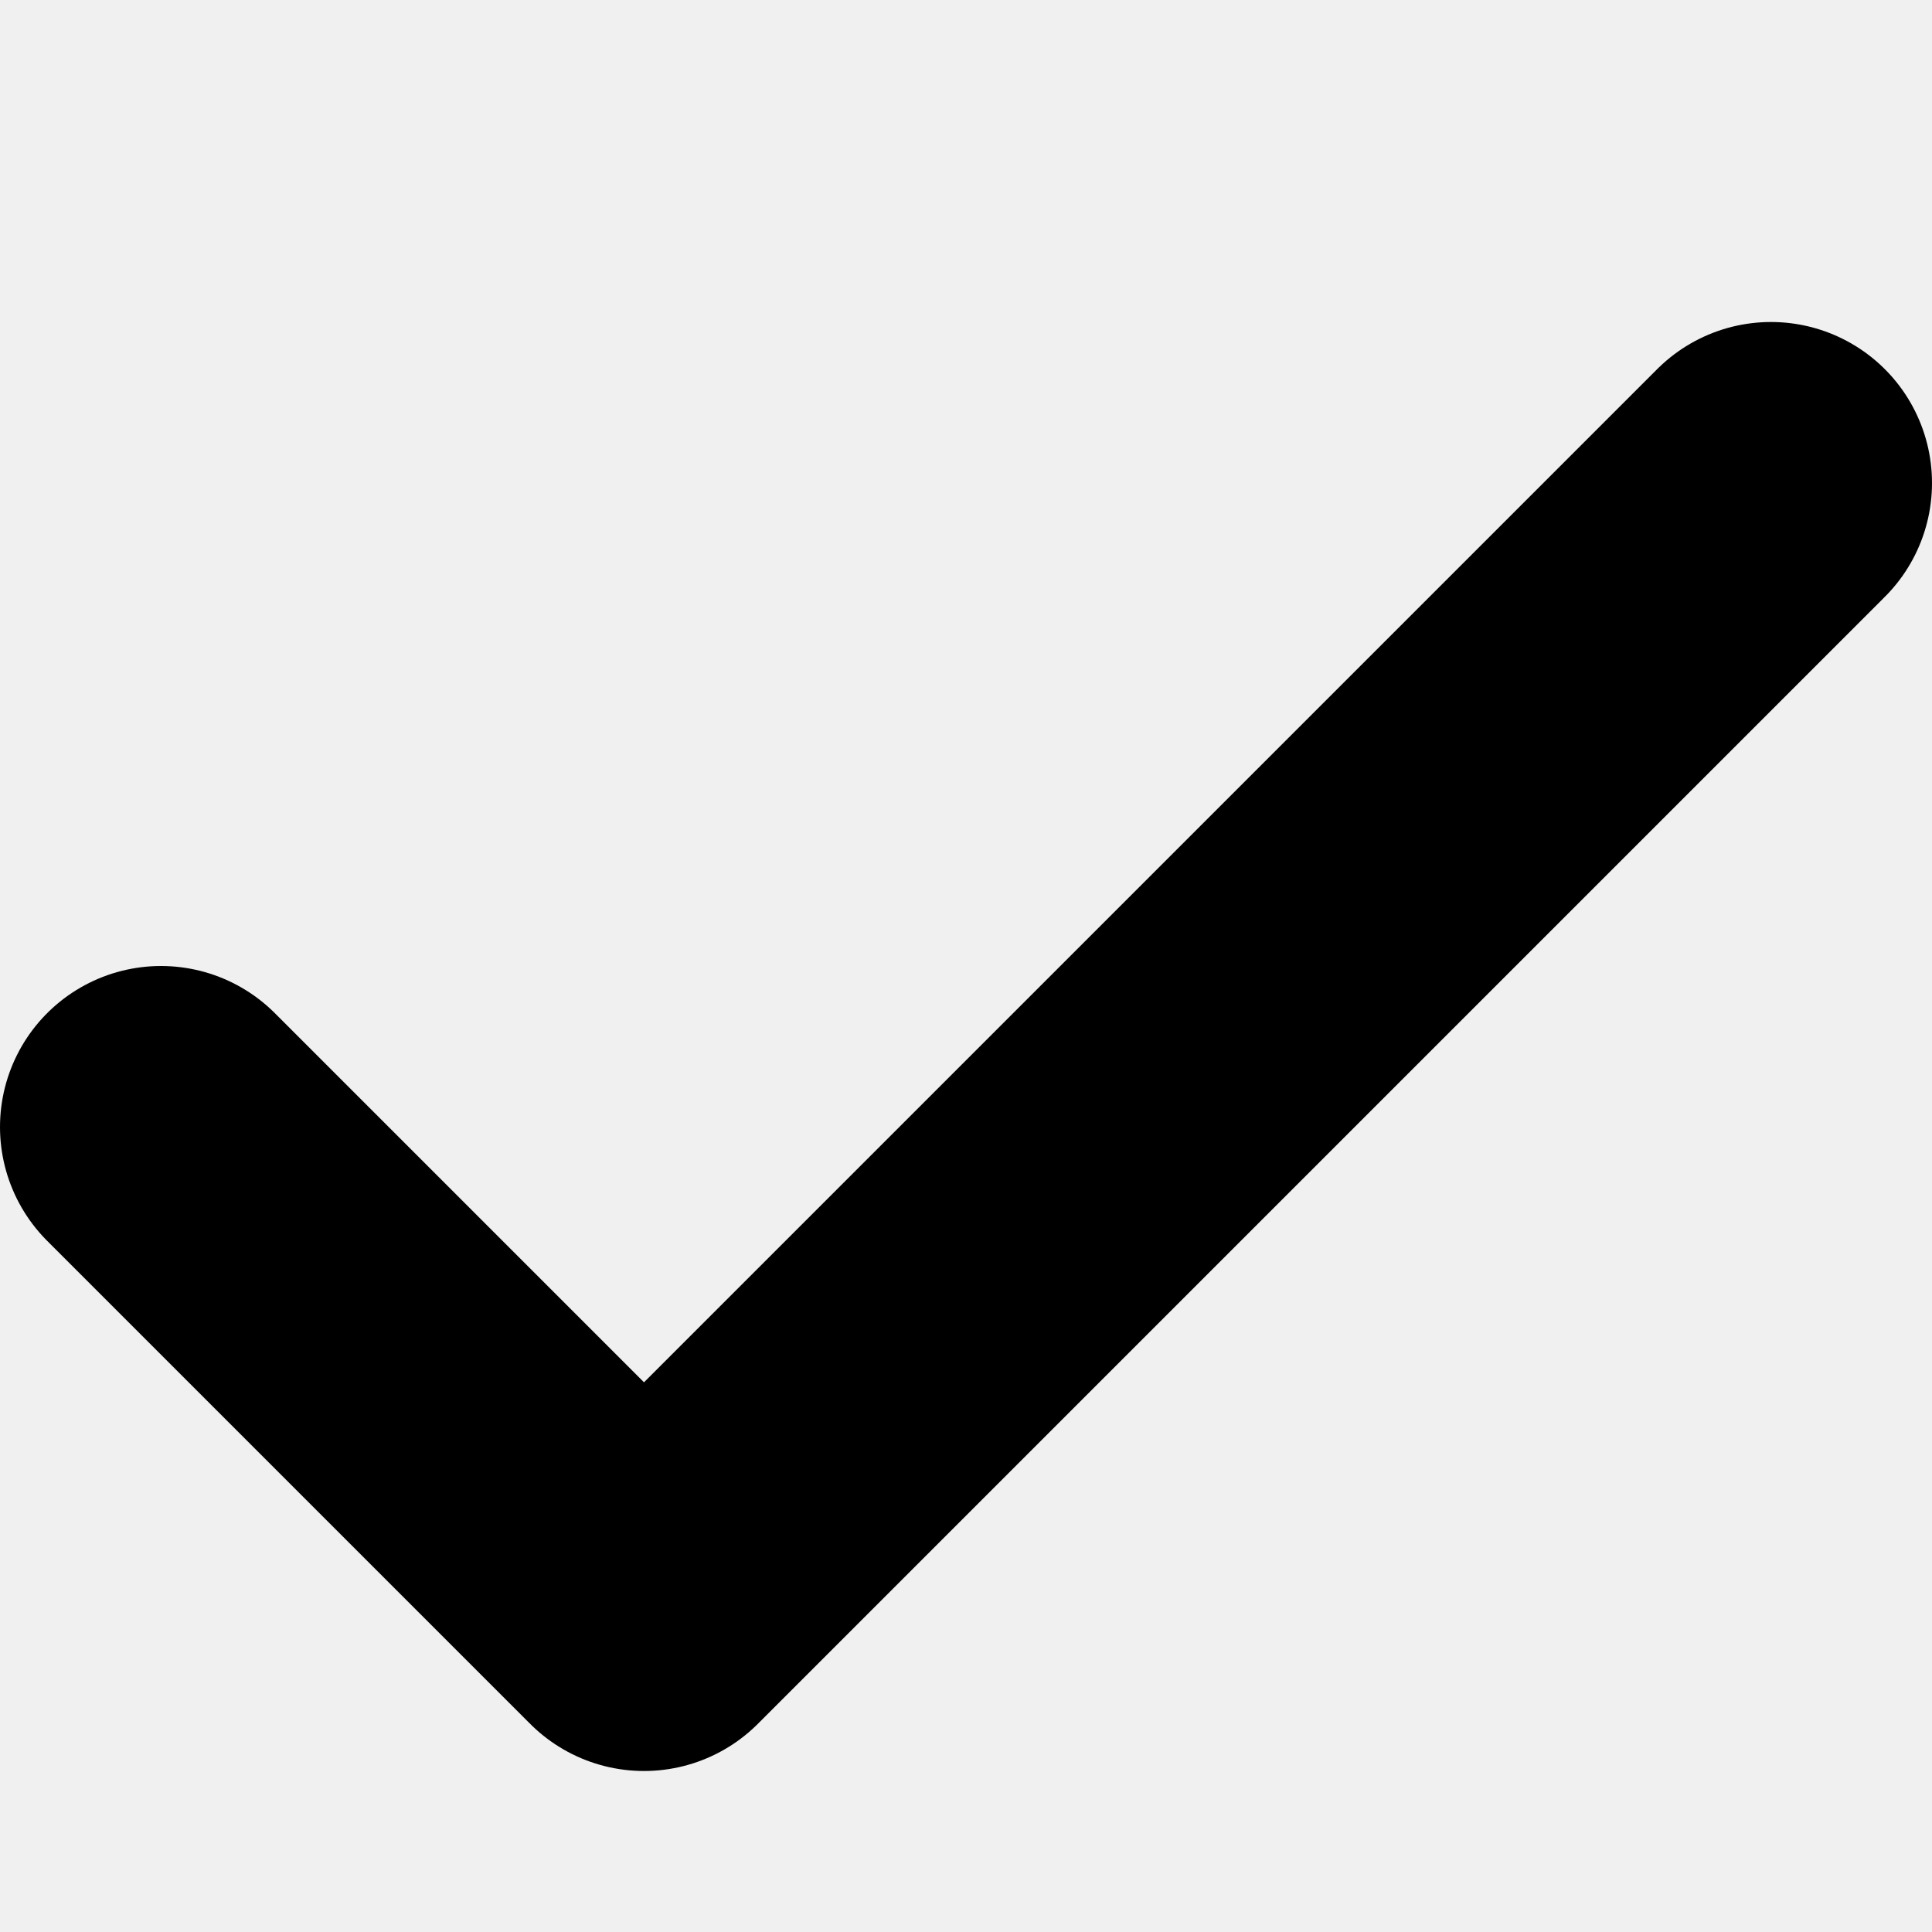
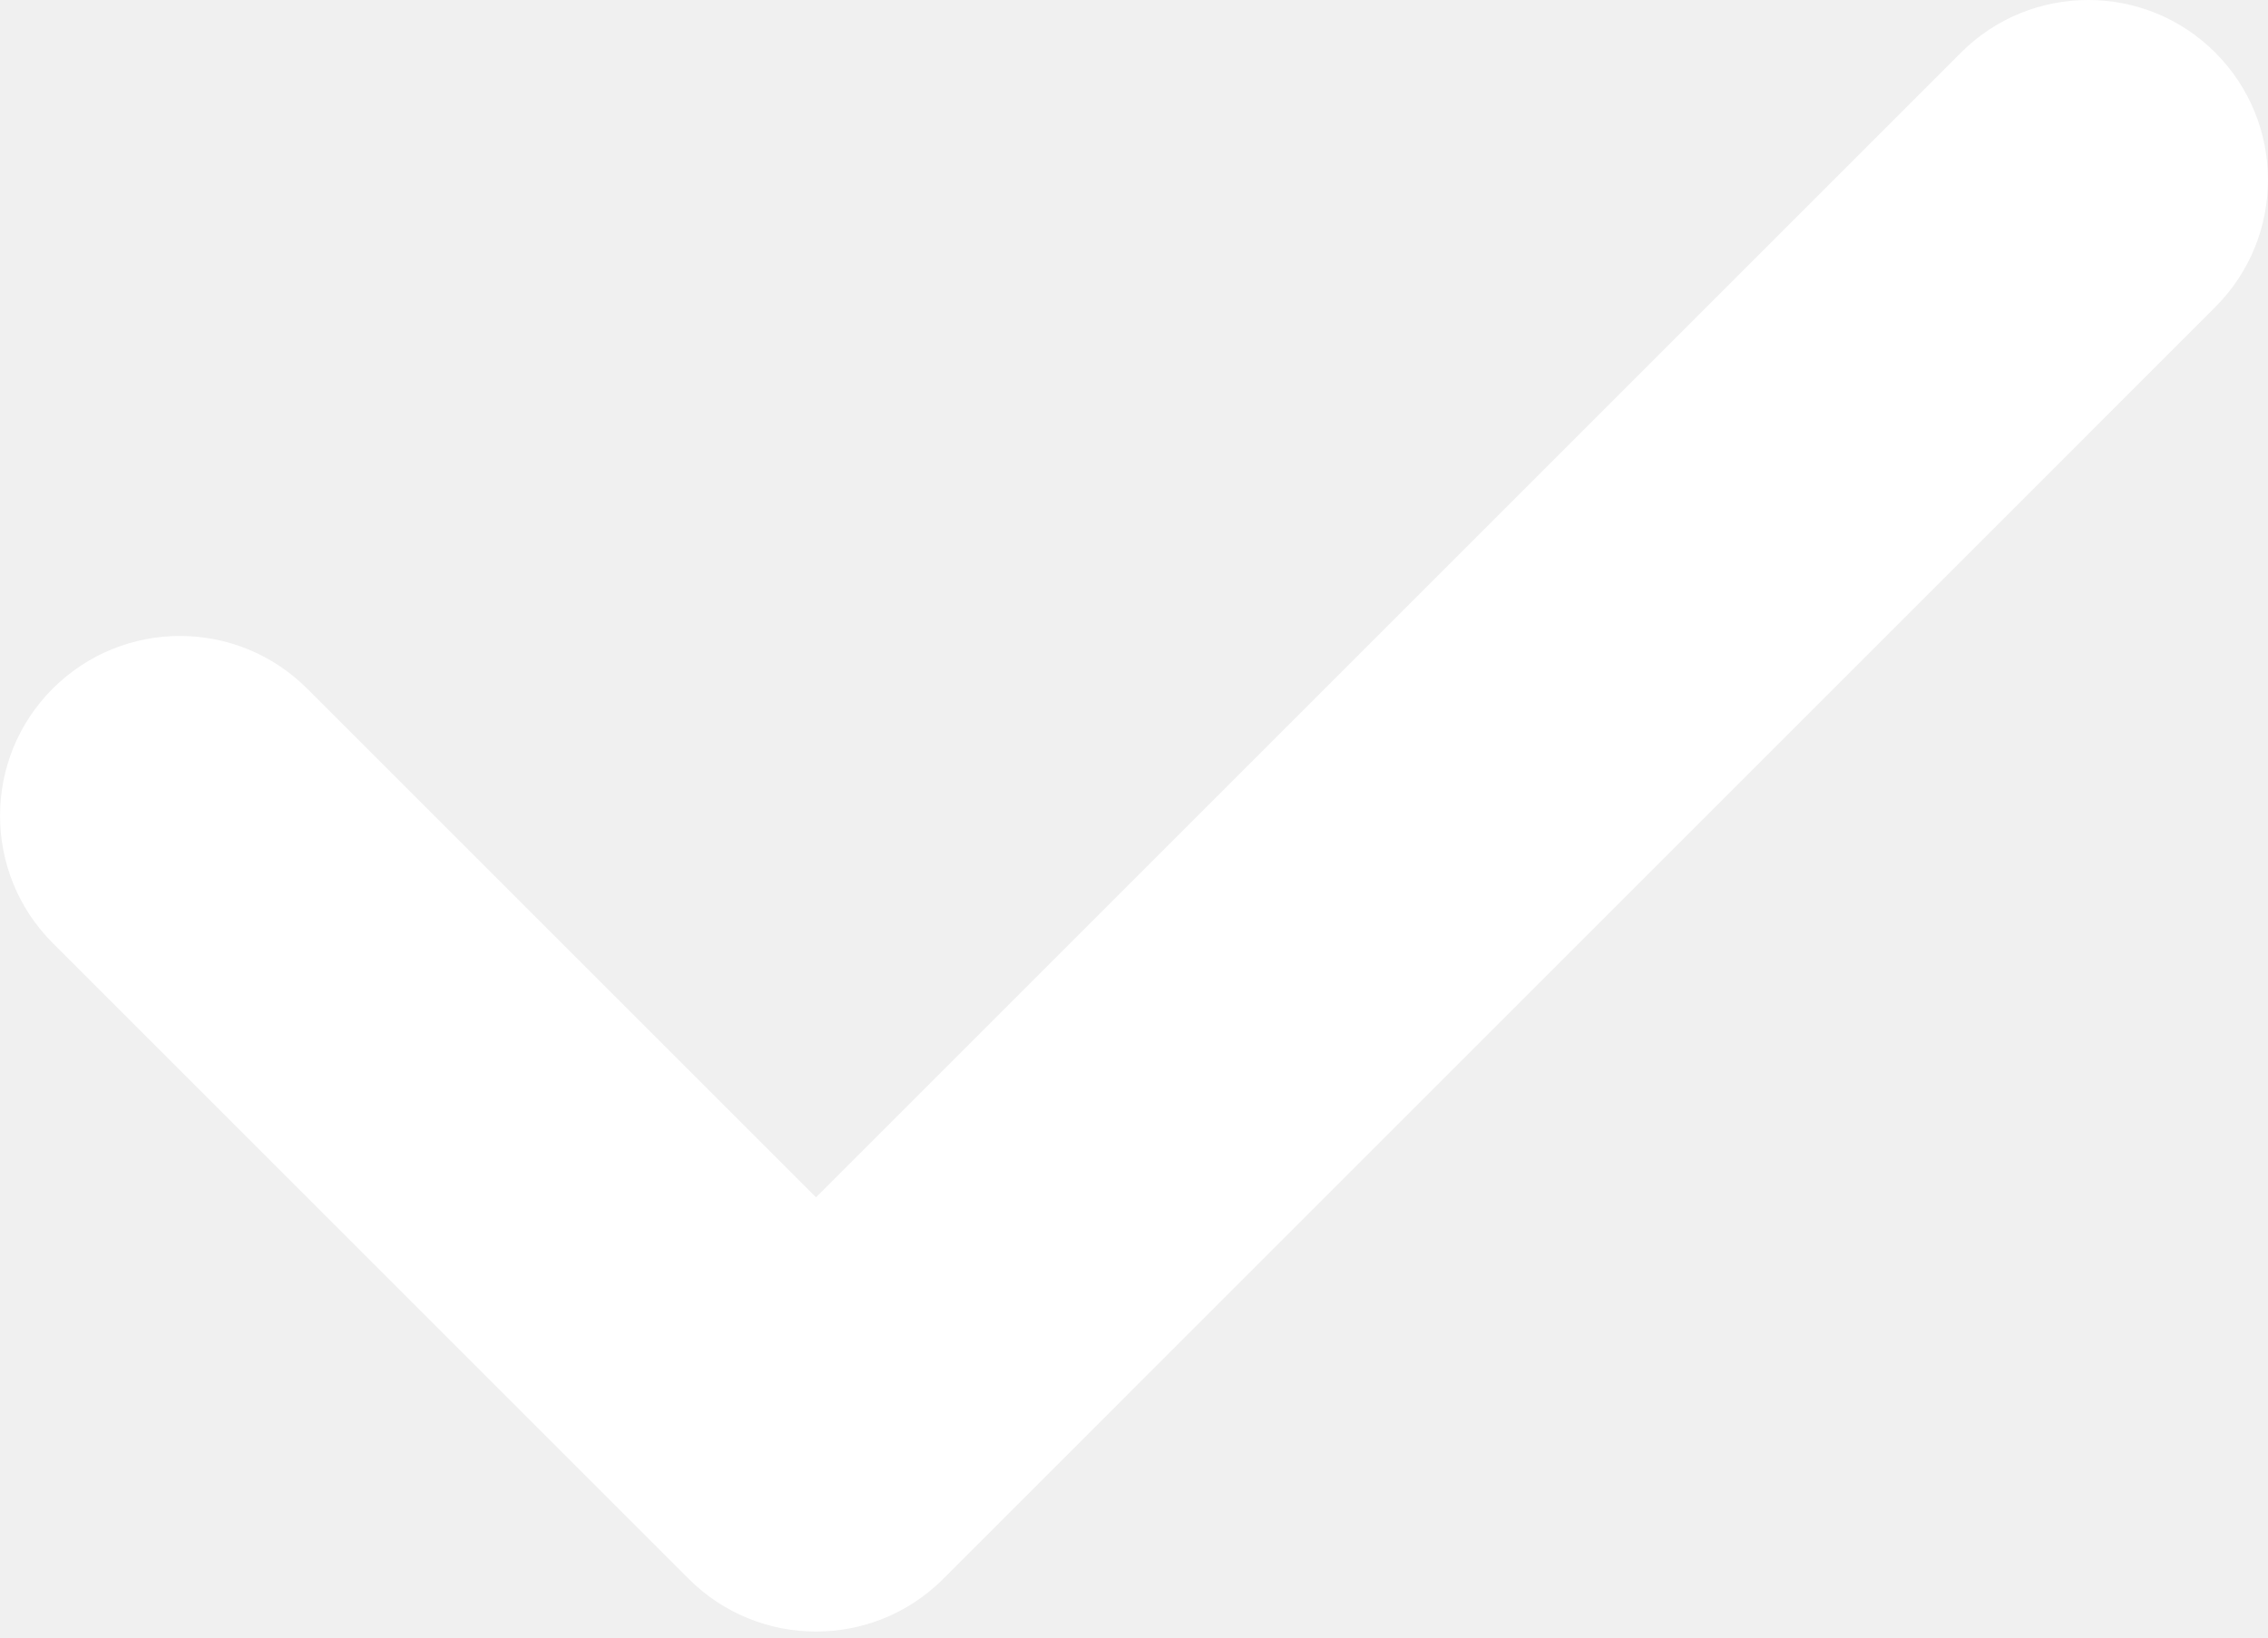
- <svg xmlns="http://www.w3.org/2000/svg" width="12" height="12" focusable="false" viewBox="0 0 12 12">
-   <path fill="none" stroke="currentColor" stroke-linecap="round" stroke-linejoin="round" stroke-width="2" d="M1 7l3 3 7-7" />
+ <svg xmlns="http://www.w3.org/2000/svg" width="18" height="13" viewBox="0 0 18 13" fill="none">
+   <path d="M17.582 0.418C17.025 -0.14 16.12 -0.139 15.563 0.418L6.476 9.505L2.438 5.467C1.88 4.909 0.976 4.909 0.418 5.467C-0.139 6.024 -0.139 6.928 0.418 7.486L5.466 12.534C5.745 12.812 6.11 12.952 6.476 12.952C6.841 12.952 7.207 12.813 7.486 12.534L17.582 2.437C18.139 1.88 18.139 0.976 17.582 0.418Z" fill="white" />
</svg>
